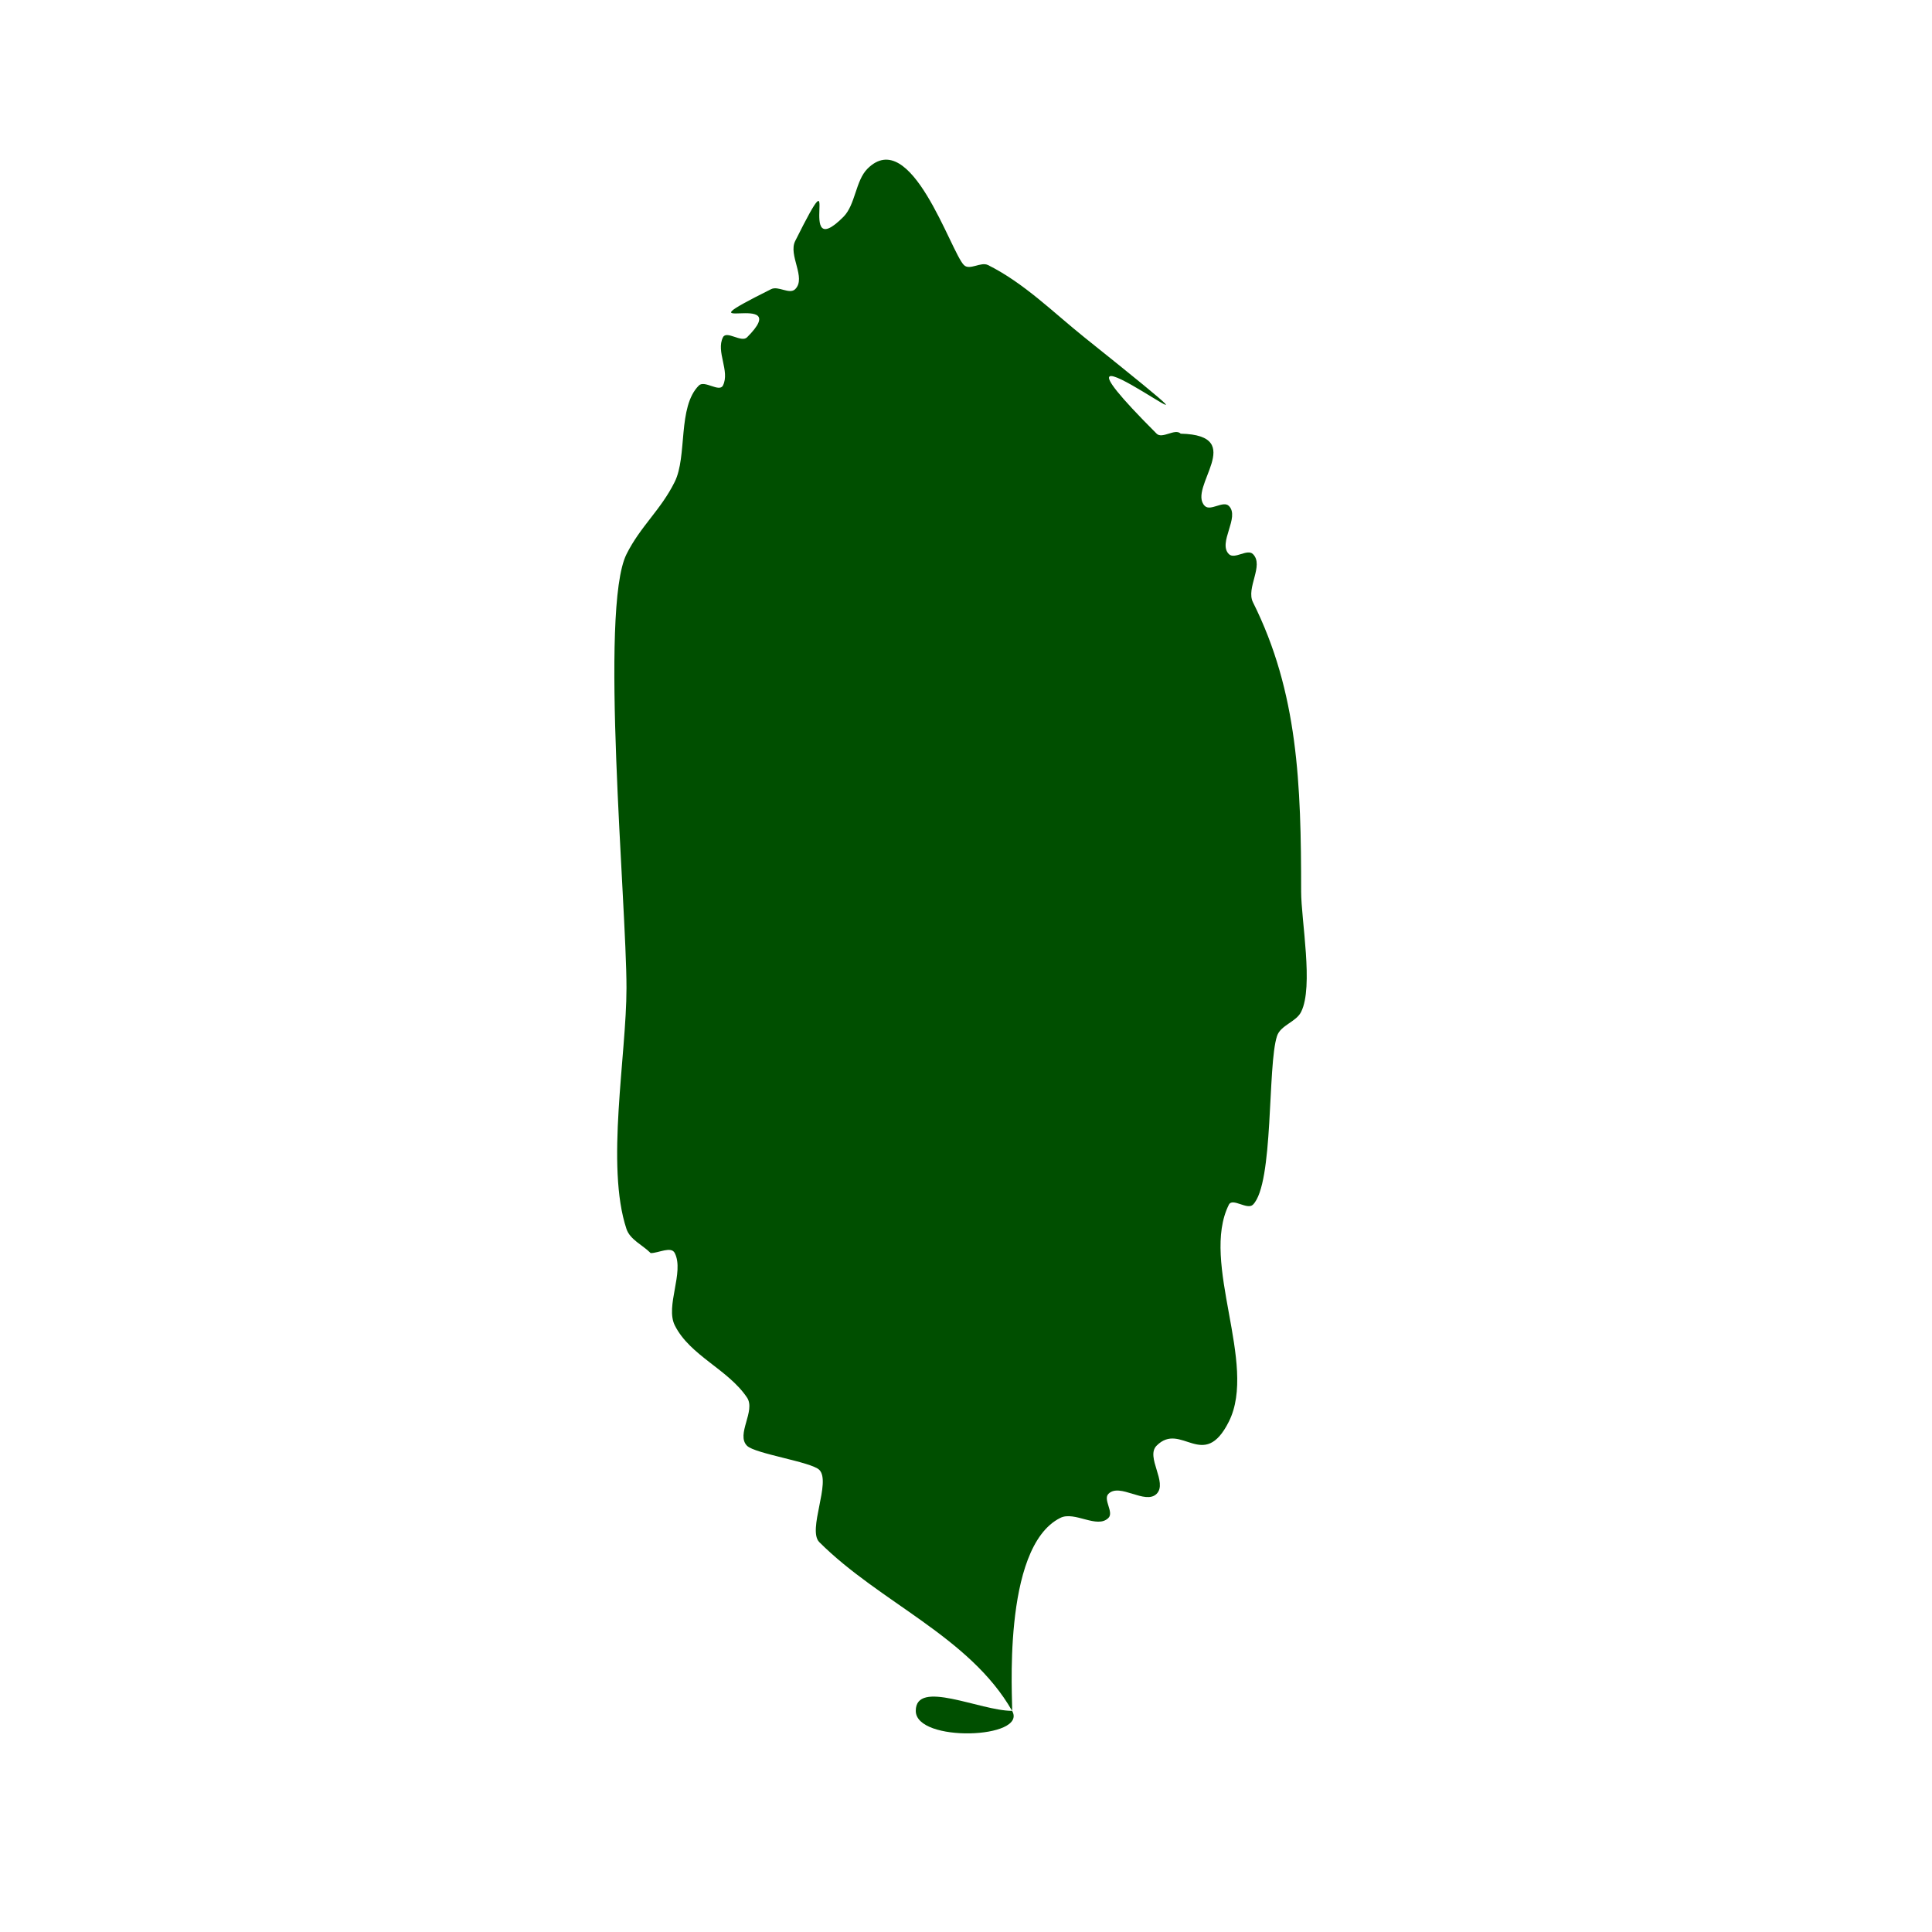
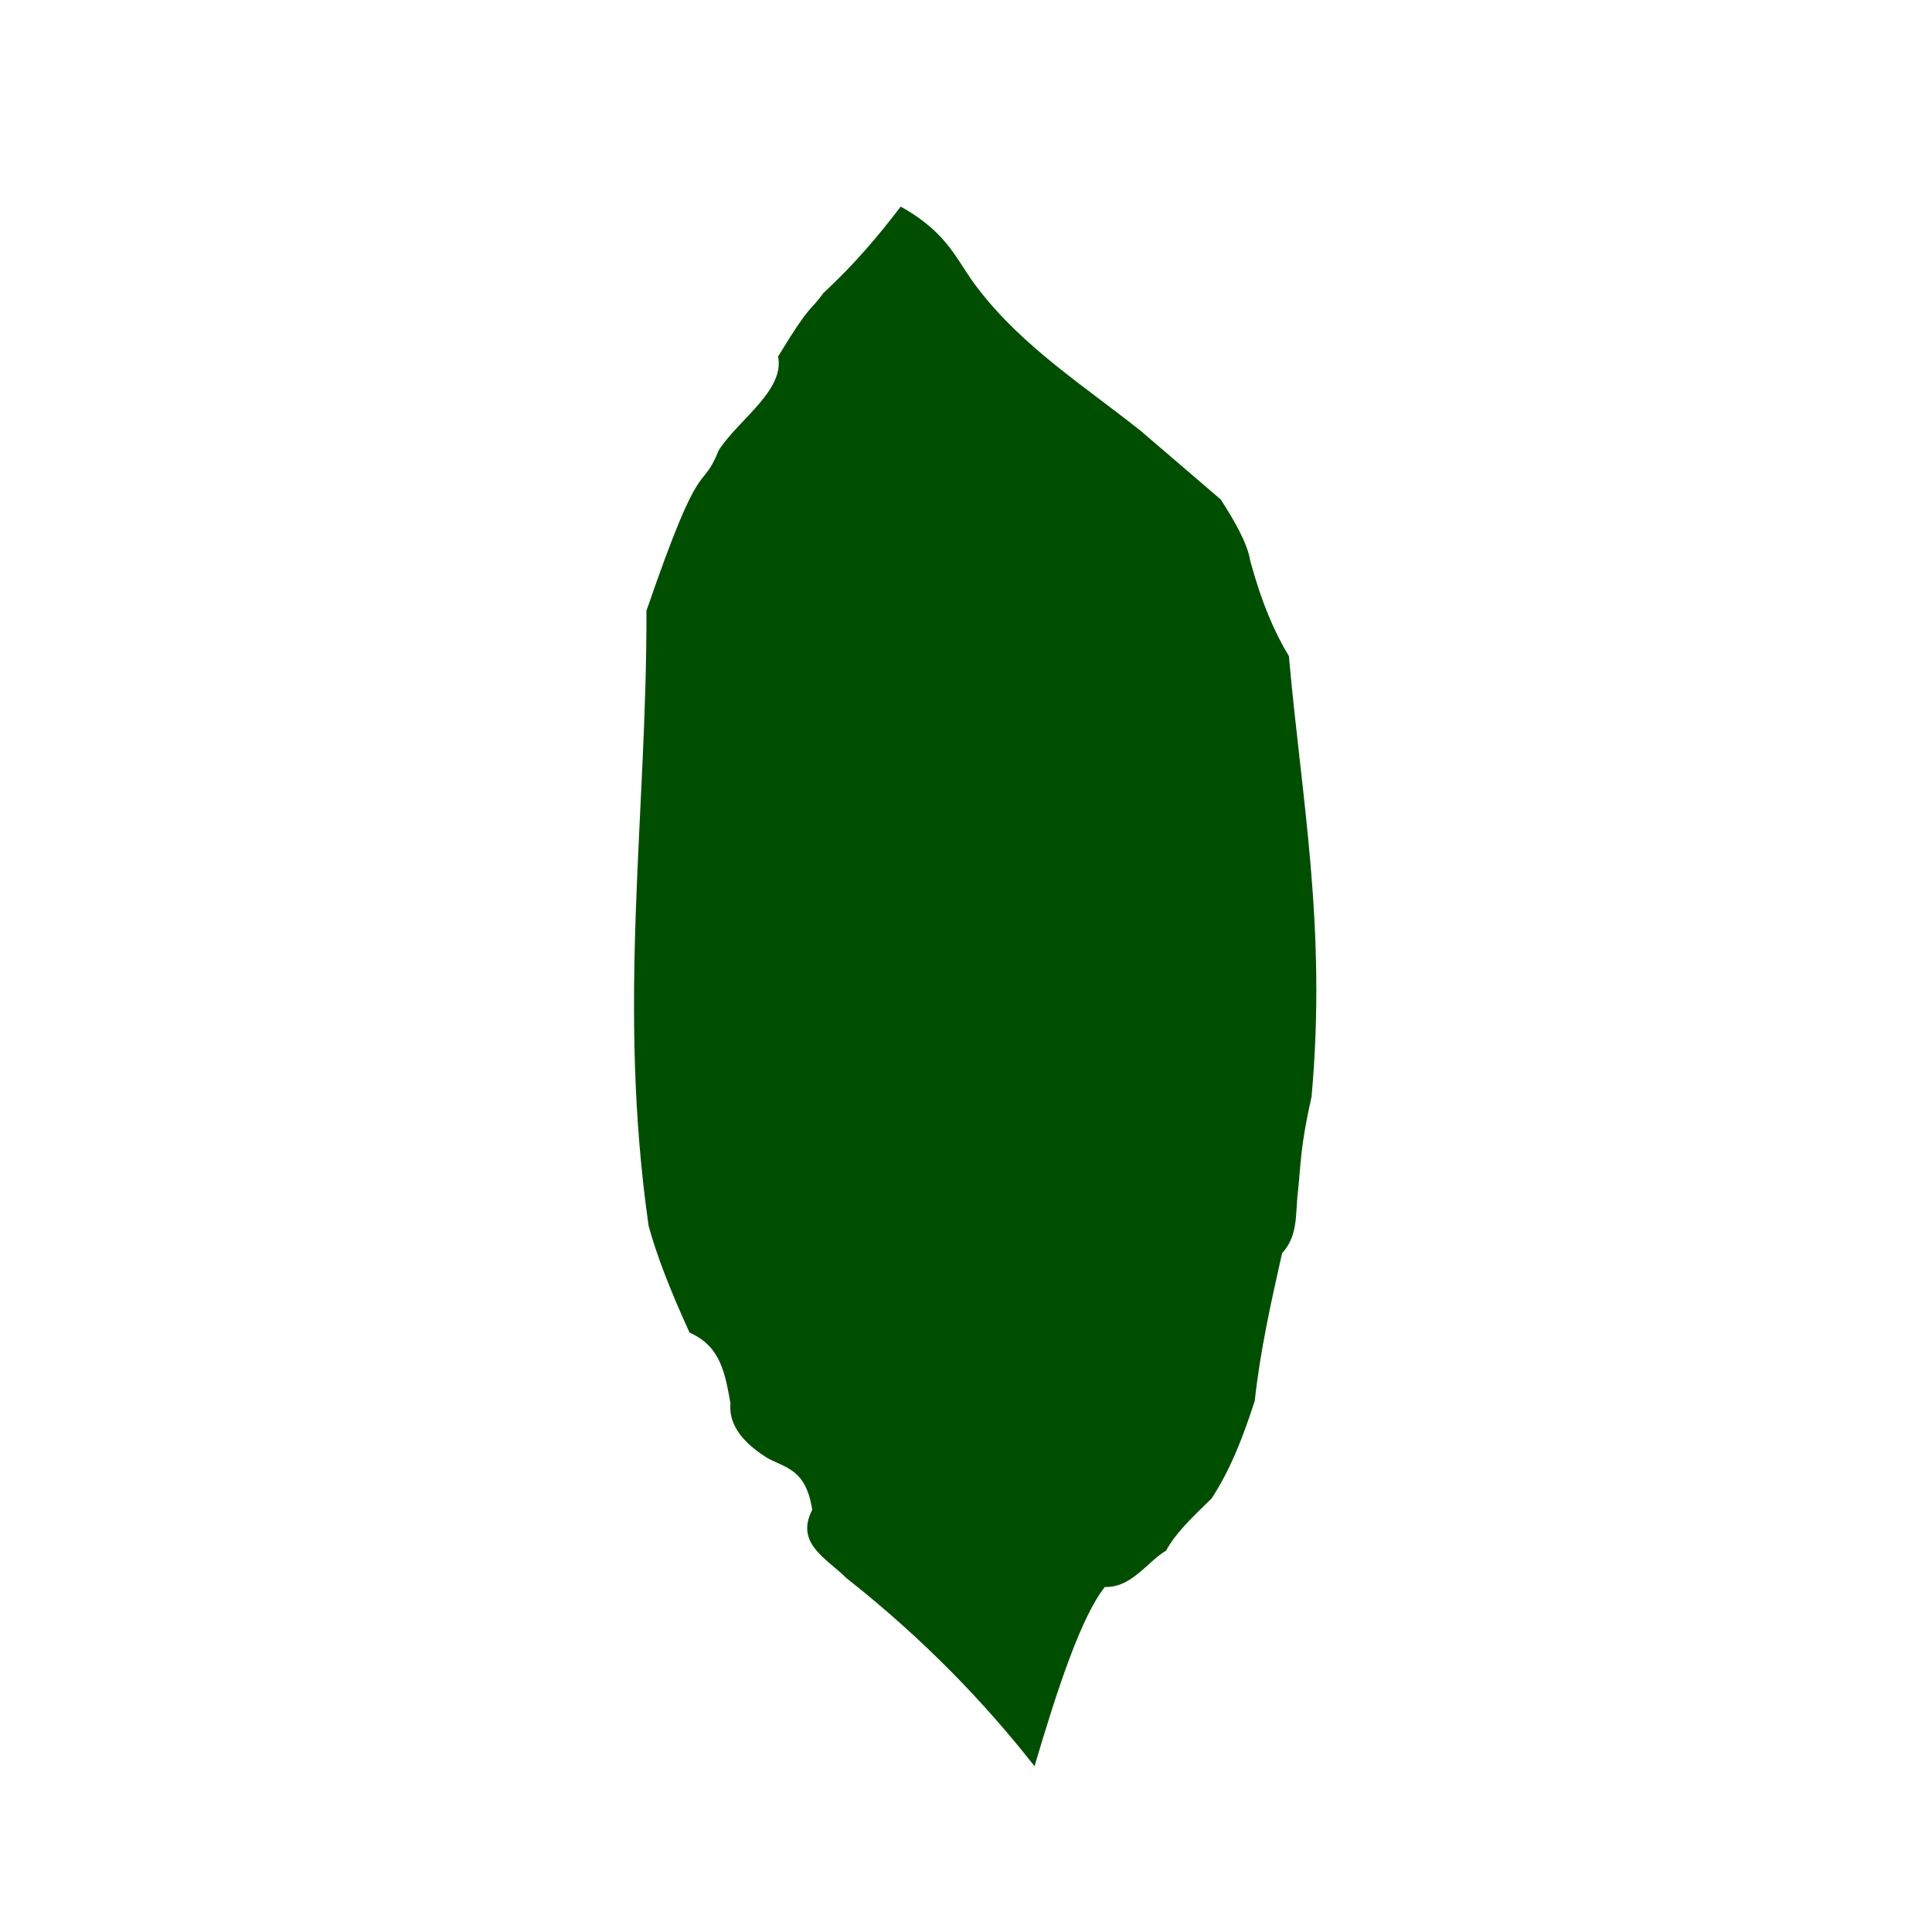
<svg xmlns="http://www.w3.org/2000/svg" width="15mm" height="15mm" viewBox="0 0 15 15" version="1.1" id="svg1">
  <defs id="defs1" />
  <g id="layer1">
-     <path style="fill:#004f00;fill-opacity:1;stroke-width:0.265" d="M 6.384,11.412 5.215,10.196" id="path1" />
-     <path style="fill:#004f00;fill-opacity:1;stroke-width:0.265" d="M 5.075,8.583 4.397,7.647" id="path2" />
-     <path style="fill:#004f00;fill-opacity:1;stroke-width:0.265" d="m 7.858,13.283 c -0.249,0 -0.748,-0.249 -0.748,0 0,0.249 0.872,0.217 0.748,0 -0.329,-0.576 -1.028,-0.841 -1.497,-1.31 -0.094,-0.094 0.094,-0.468 0,-0.561 -0.062,-0.062 -0.499,-0.125 -0.561,-0.187 -0.088,-0.088 0.069,-0.27 0,-0.374 -0.147,-0.22 -0.443,-0.325 -0.561,-0.561 -0.075,-0.15 0.075,-0.412 0,-0.561 -0.028,-0.056 -0.125,0 -0.187,0 C 4.989,9.666 4.892,9.625 4.864,9.542 c -0.163,-0.49 0,-1.347 0,-1.871 0,-0.665 -0.212,-2.943 0,-3.368 C 4.973,4.085 5.13,3.96 5.238,3.742 5.338,3.543 5.259,3.16 5.426,2.993 c 0.044,-0.044 0.159,0.056 0.187,0 0.056,-0.112 -0.056,-0.263 0,-0.374 0.028,-0.056 0.143,0.044 0.187,0 0.387,-0.387 -0.592,0.015 0.187,-0.374 0.056,-0.028 0.143,0.044 0.187,0 0.088,-0.088 -0.056,-0.263 0,-0.374 C 6.563,1.092 6.161,2.071 6.548,1.684 6.642,1.59 6.642,1.403 6.735,1.31 7.073,0.972 7.381,1.956 7.484,2.058 c 0.044,0.044 0.131,-0.028 0.187,0 0.279,0.139 0.505,0.366 0.748,0.561 1.682,1.346 -0.661,-0.474 0.561,0.748 0.044,0.044 0.143,-0.044 0.187,0 0.527,0.012 0.048,0.422 0.187,0.561 0.044,0.044 0.143,-0.044 0.187,0 0.088,0.088 -0.088,0.286 0,0.374 0.044,0.044 0.143,-0.044 0.187,0 0.088,0.088 -0.056,0.263 0,0.374 0.35,0.7 0.374,1.412 0.374,2.245 0,0.225 0.098,0.739 0,0.935 -0.039,0.079 -0.159,0.103 -0.187,0.187 -0.076,0.229 -0.024,1.146 -0.187,1.31 -0.044,0.044 -0.159,-0.056 -0.187,0 -0.225,0.449 0.225,1.235 0,1.684 -0.197,0.393 -0.371,-0.004 -0.561,0.187 -0.088,0.088 0.088,0.286 0,0.374 -0.088,0.088 -0.286,-0.088 -0.374,0 -0.044,0.044 0.044,0.143 0,0.187 -0.088,0.088 -0.263,-0.056 -0.374,0 -0.461,0.23 -0.367,1.443 -0.374,1.497 z" id="path5" />
+     <path style="fill:#004f00;stroke-width:0.1;stroke-linecap:round" d="m 8.033,13.714 c -0.391,-0.498 -0.861,-0.988 -1.463,-1.463 -0.152,-0.152 -0.399,-0.267 -0.264,-0.529 -0.049,-0.323 -0.215,-0.325 -0.353,-0.405 C 5.73,11.176 5.659,11.035 5.671,10.894 5.631,10.675 5.599,10.452 5.354,10.347 5.2,10.011 5.096,9.738 5.036,9.519 4.789,7.795 5.023,6.334 5.019,4.742 c 0.44,-1.281 0.413,-0.885 0.564,-1.251 0.159,-0.24 0.51,-0.461 0.458,-0.723 0.26,-0.428 0.24,-0.338 0.353,-0.494 0.241,-0.223 0.429,-0.447 0.599,-0.67 0.38,0.212 0.433,0.423 0.599,0.635 0.352,0.459 0.831,0.76 1.269,1.11 l 0.617,0.529 c 0.114,0.177 0.208,0.345 0.229,0.476 0.087,0.323 0.189,0.558 0.3,0.74 0.097,1.102 0.295,2.102 0.176,3.42 -0.088,0.388 -0.083,0.526 -0.106,0.74 -0.021,0.163 0.006,0.335 -0.123,0.476 -0.086,0.382 -0.171,0.764 -0.212,1.146 -0.085,0.261 -0.18,0.52 -0.335,0.758 -0.139,0.135 -0.282,0.27 -0.353,0.405 -0.142,0.081 -0.267,0.29 -0.476,0.282 -0.182,0.23 -0.364,0.776 -0.546,1.392 z" id="path3" />
  </g>
</svg>
